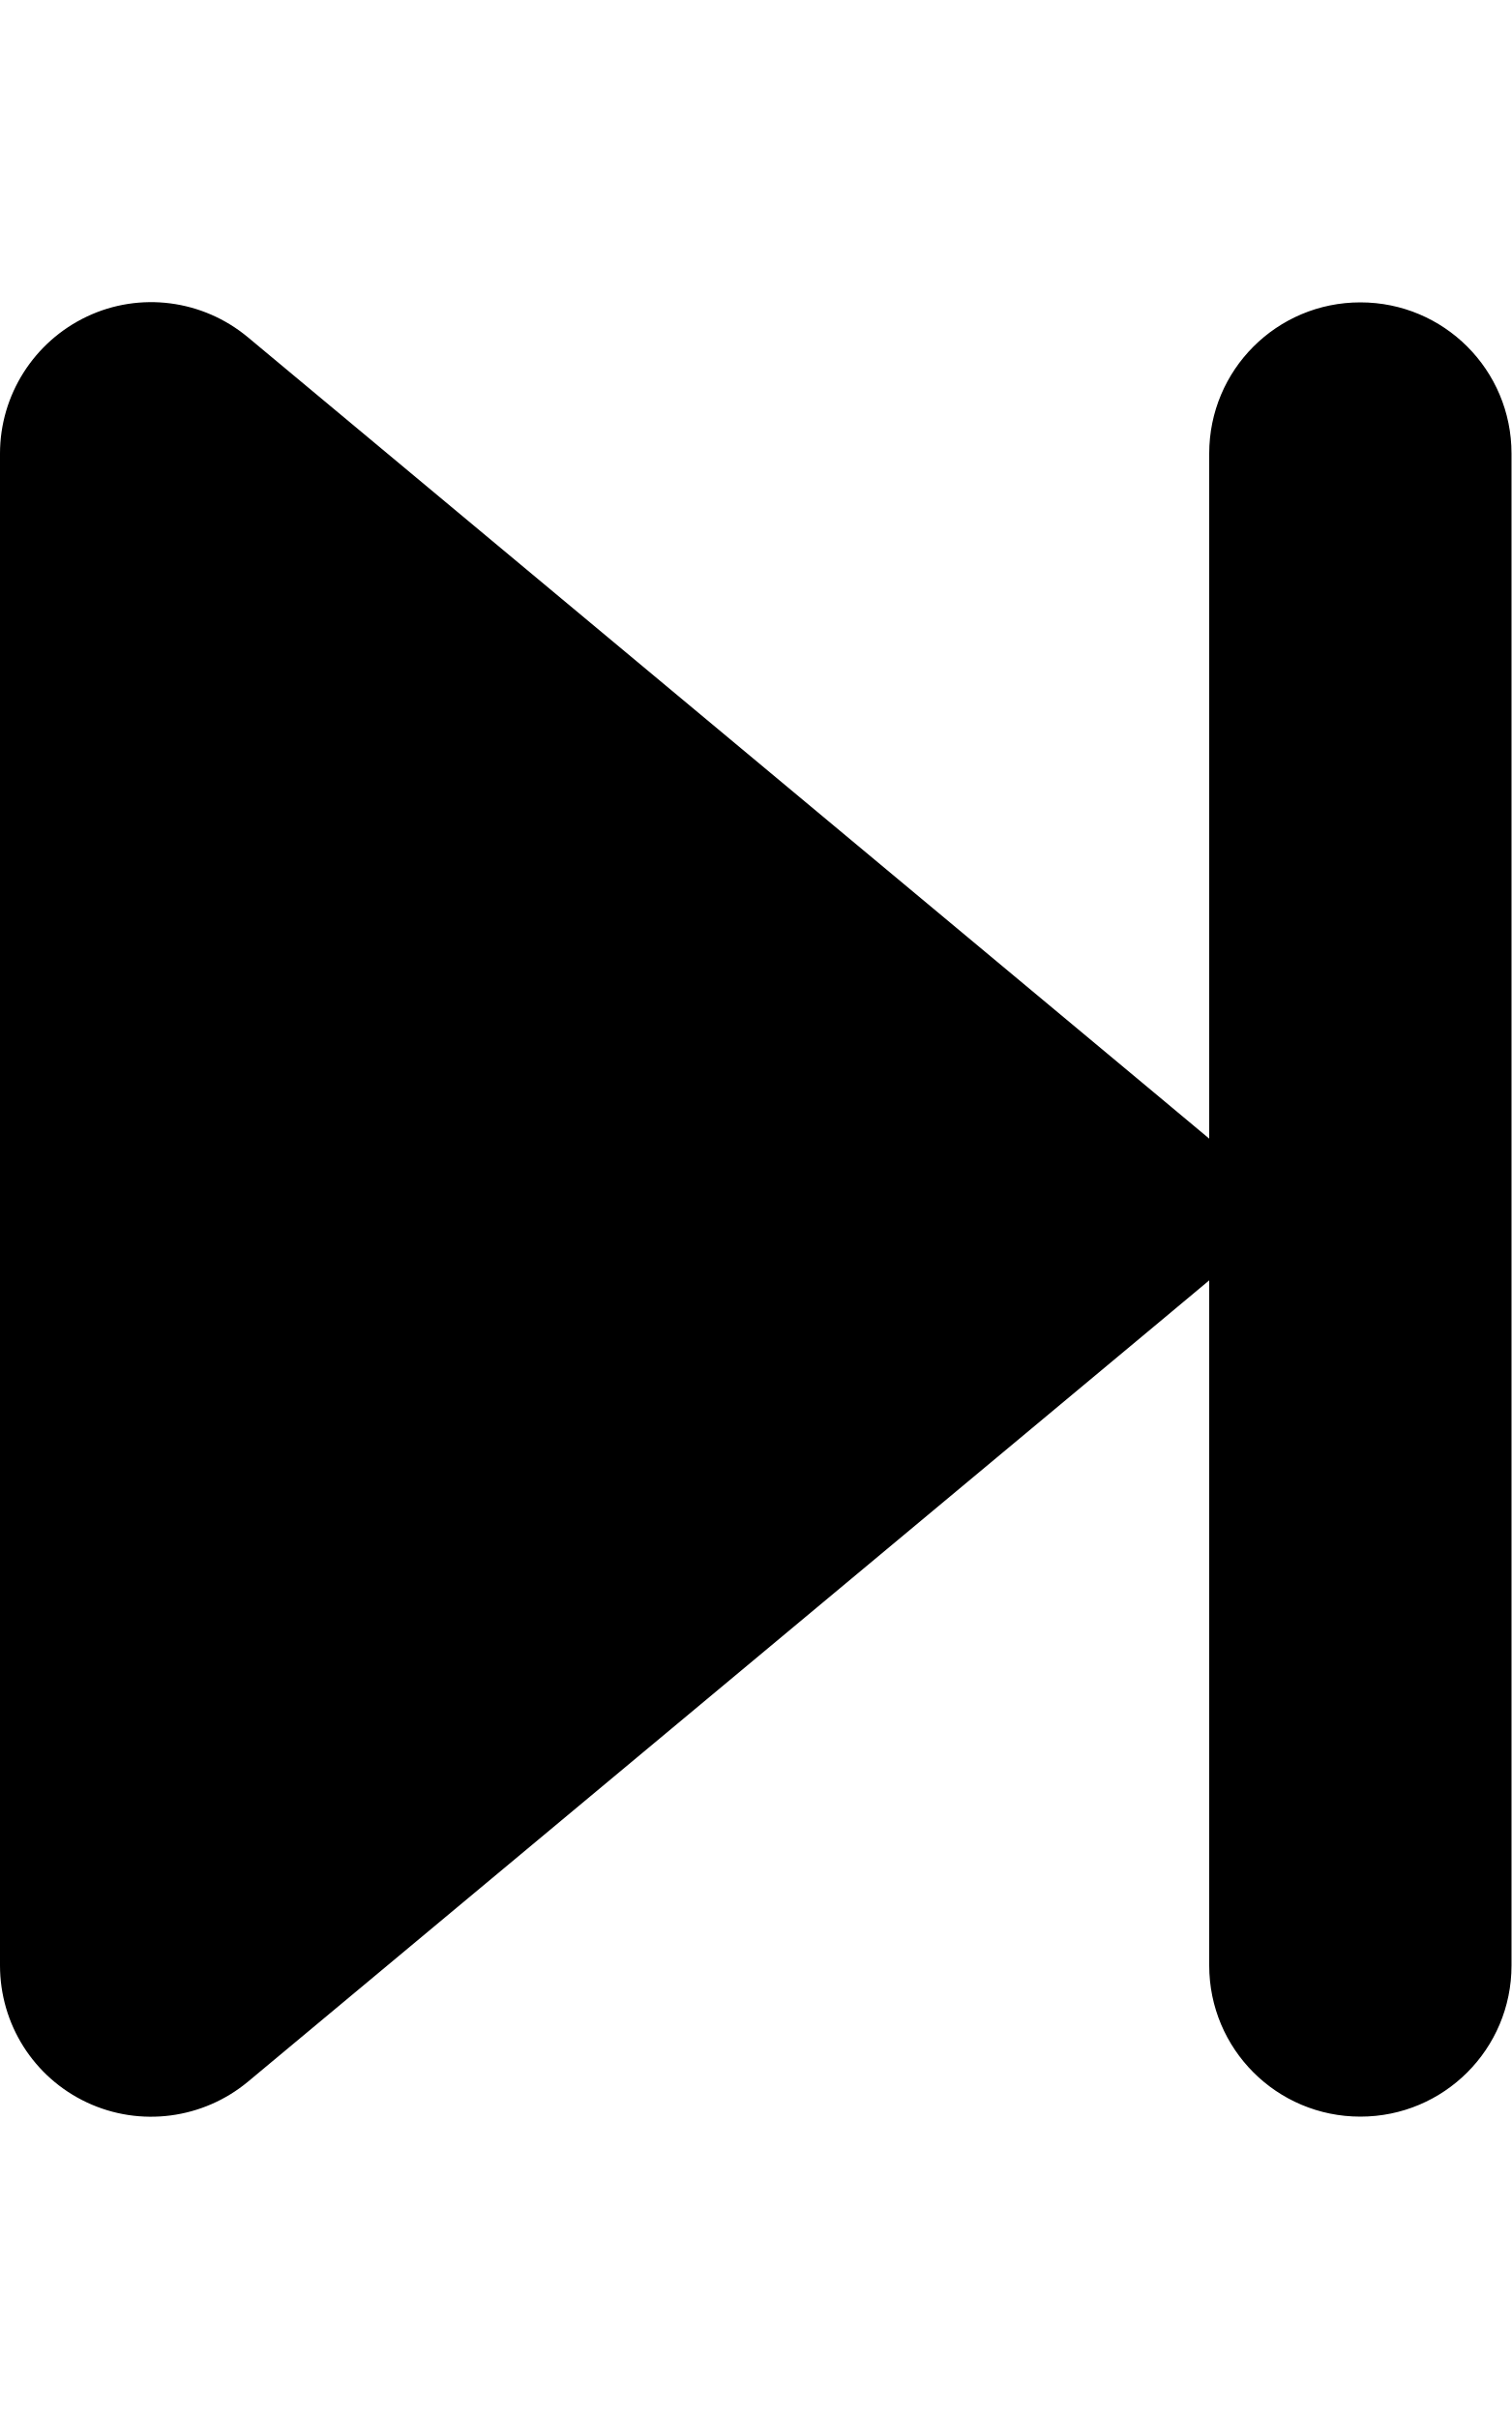
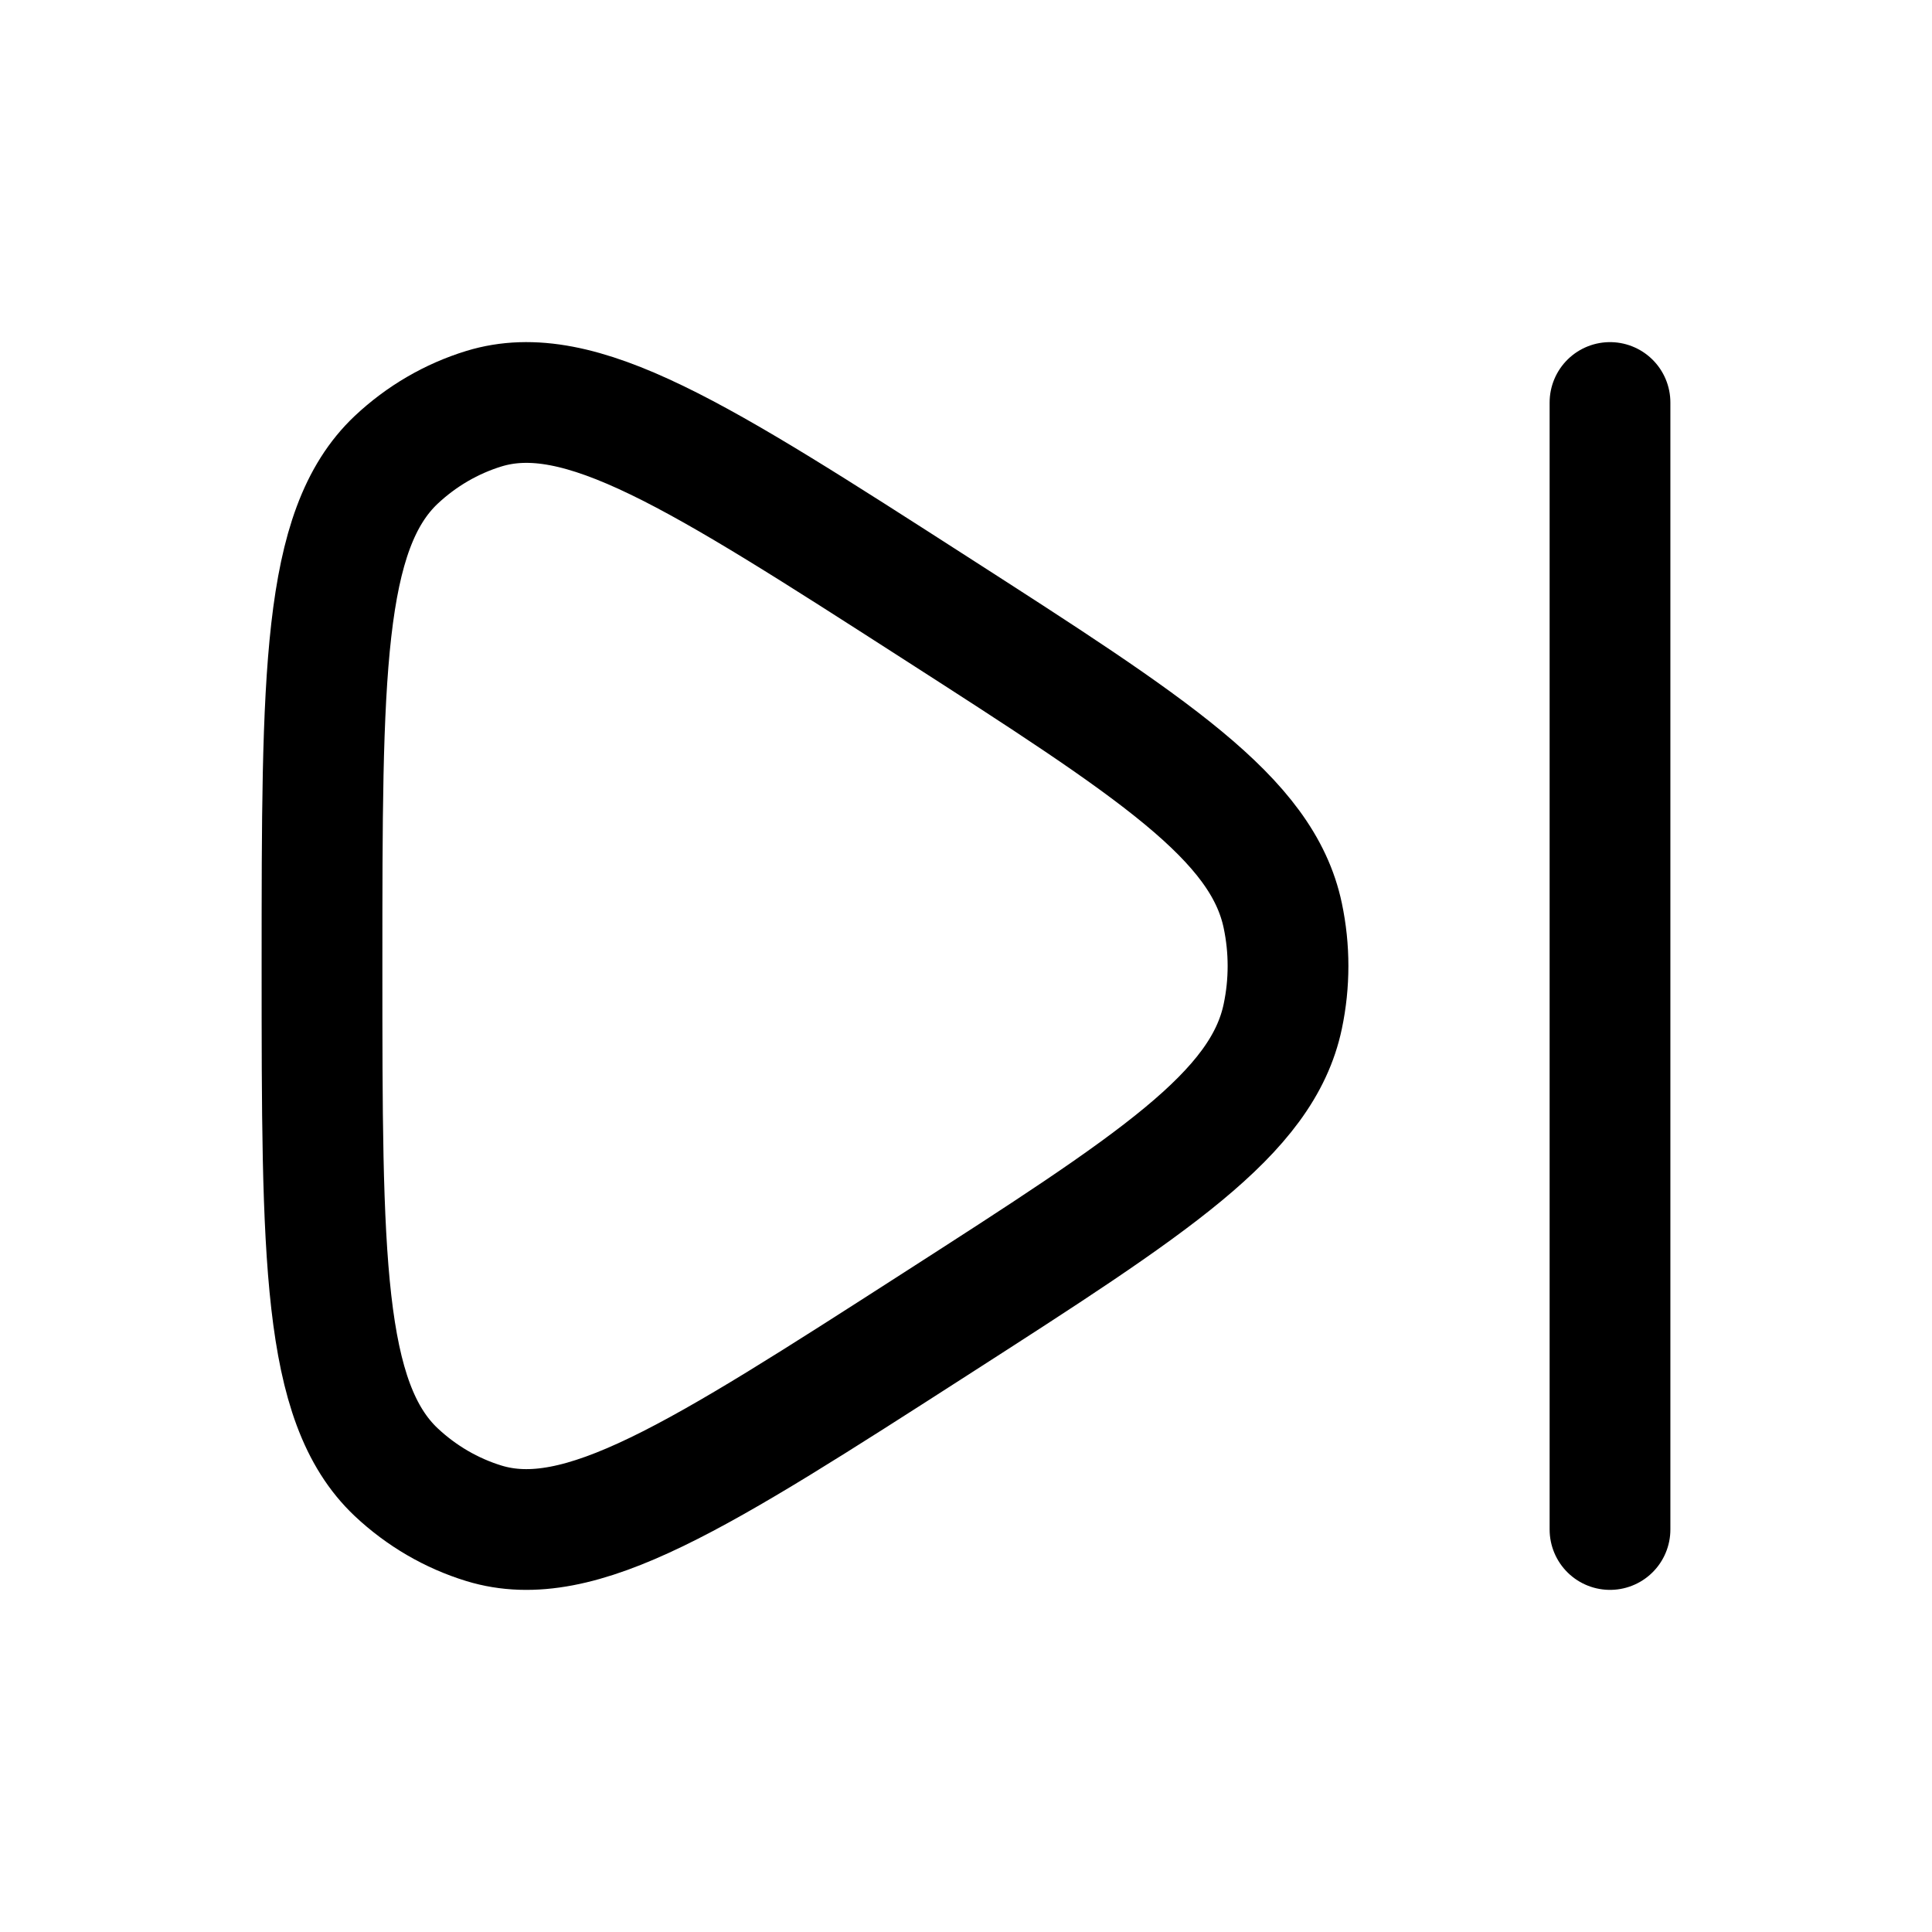
- <svg xmlns="http://www.w3.org/2000/svg" viewBox="0 0 320 512">
-   <path d="M52.5 440.6c-9.5 7.9-22.8 9.7-34.1 4.4S0 428.4 0 416L0 96C0 83.6 7.2 72.3 18.4 67s24.5-3.6 34.1 4.4l192 160L256 241l0-145c0-17.7 14.3-32 32-32s32 14.3 32 32l0 320c0 17.7-14.3 32-32 32s-32-14.3-32-32l0-145-11.5 9.6-192 160z" />
+ <svg xmlns="http://www.w3.org/2000/svg" viewBox="0 0 24 24" width="24" height="24" color="#000000" fill="none">
+   <path d="M15.935 12.626C15.681 13.837 14.327 14.708 11.62 16.448C8.675 18.341 7.203 19.288 6.011 18.923C5.607 18.799 5.235 18.582 4.922 18.288C4 17.418 4 15.612 4 12C4 8.388 4 6.582 4.922 5.712C5.235 5.418 5.607 5.201 6.011 5.077C7.203 4.712 8.675 5.659 11.62 7.552C14.327 9.292 15.681 10.163 15.935 11.374C16.022 11.787 16.022 12.213 15.935 12.626Z" stroke="#000000" stroke-width="1.5" stroke-linejoin="round" />
+   <path d="M20 5V19" stroke="#000000" stroke-width="1.5" stroke-linecap="round" />
</svg>
